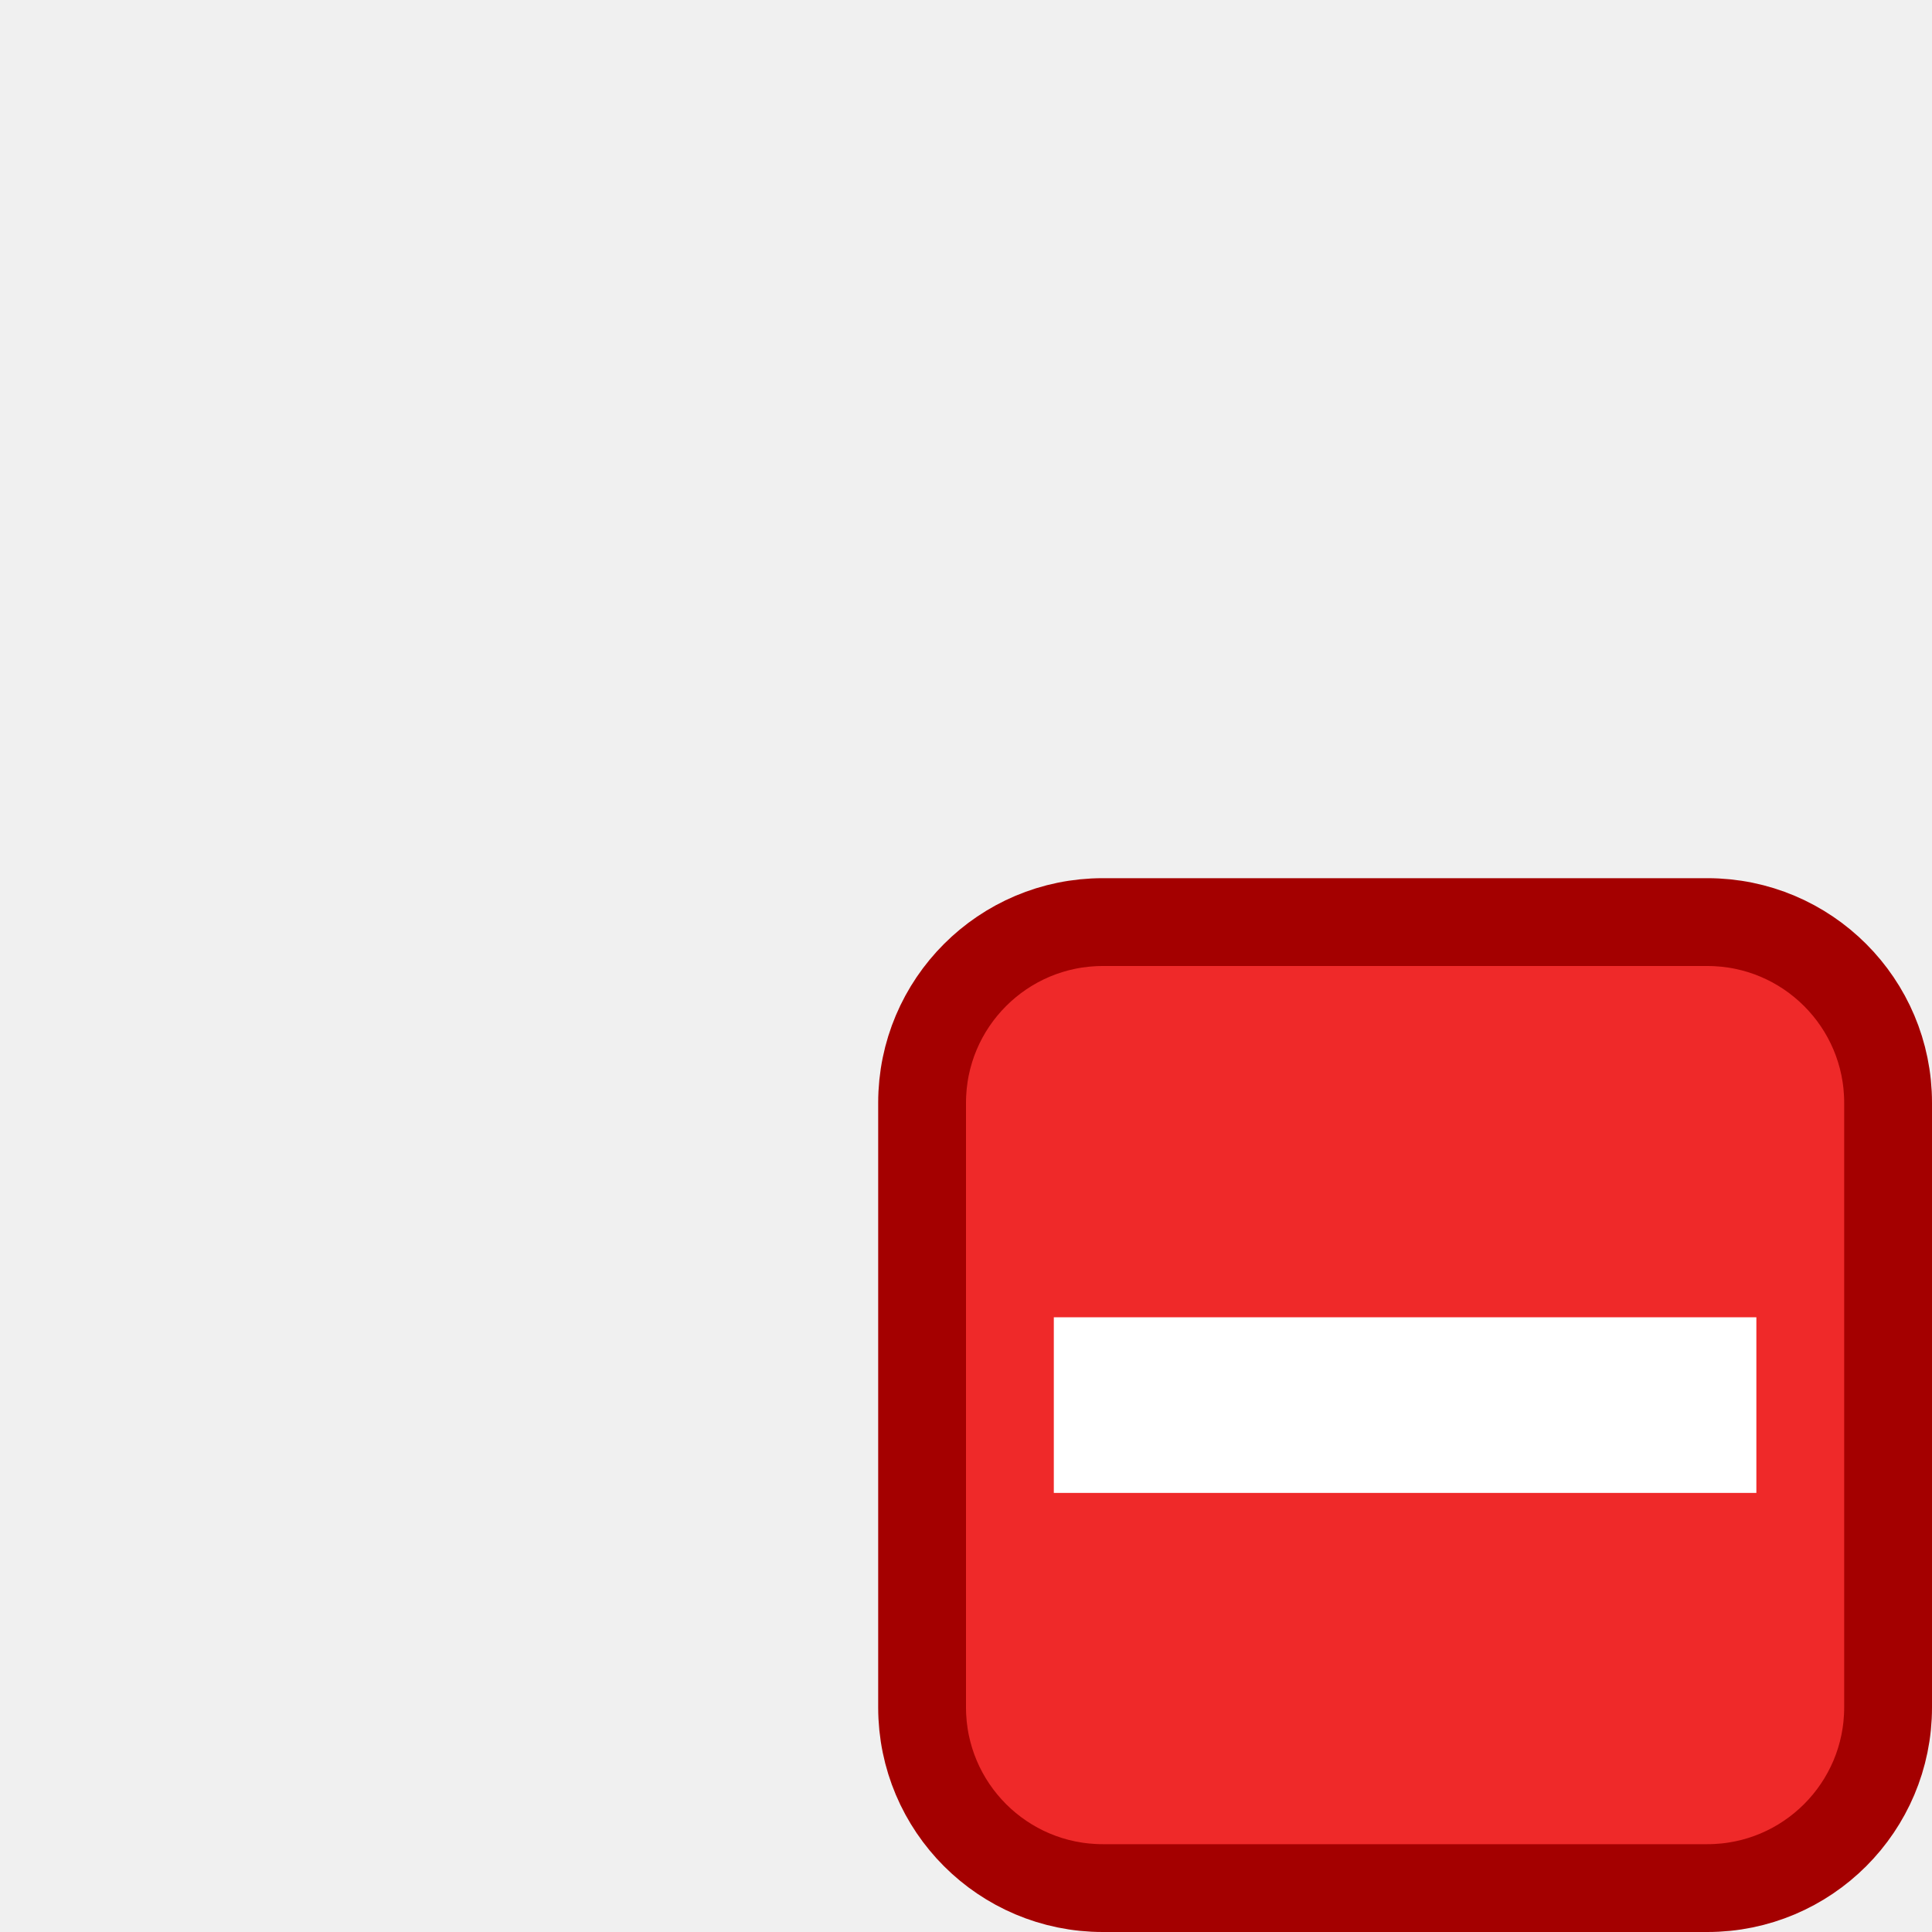
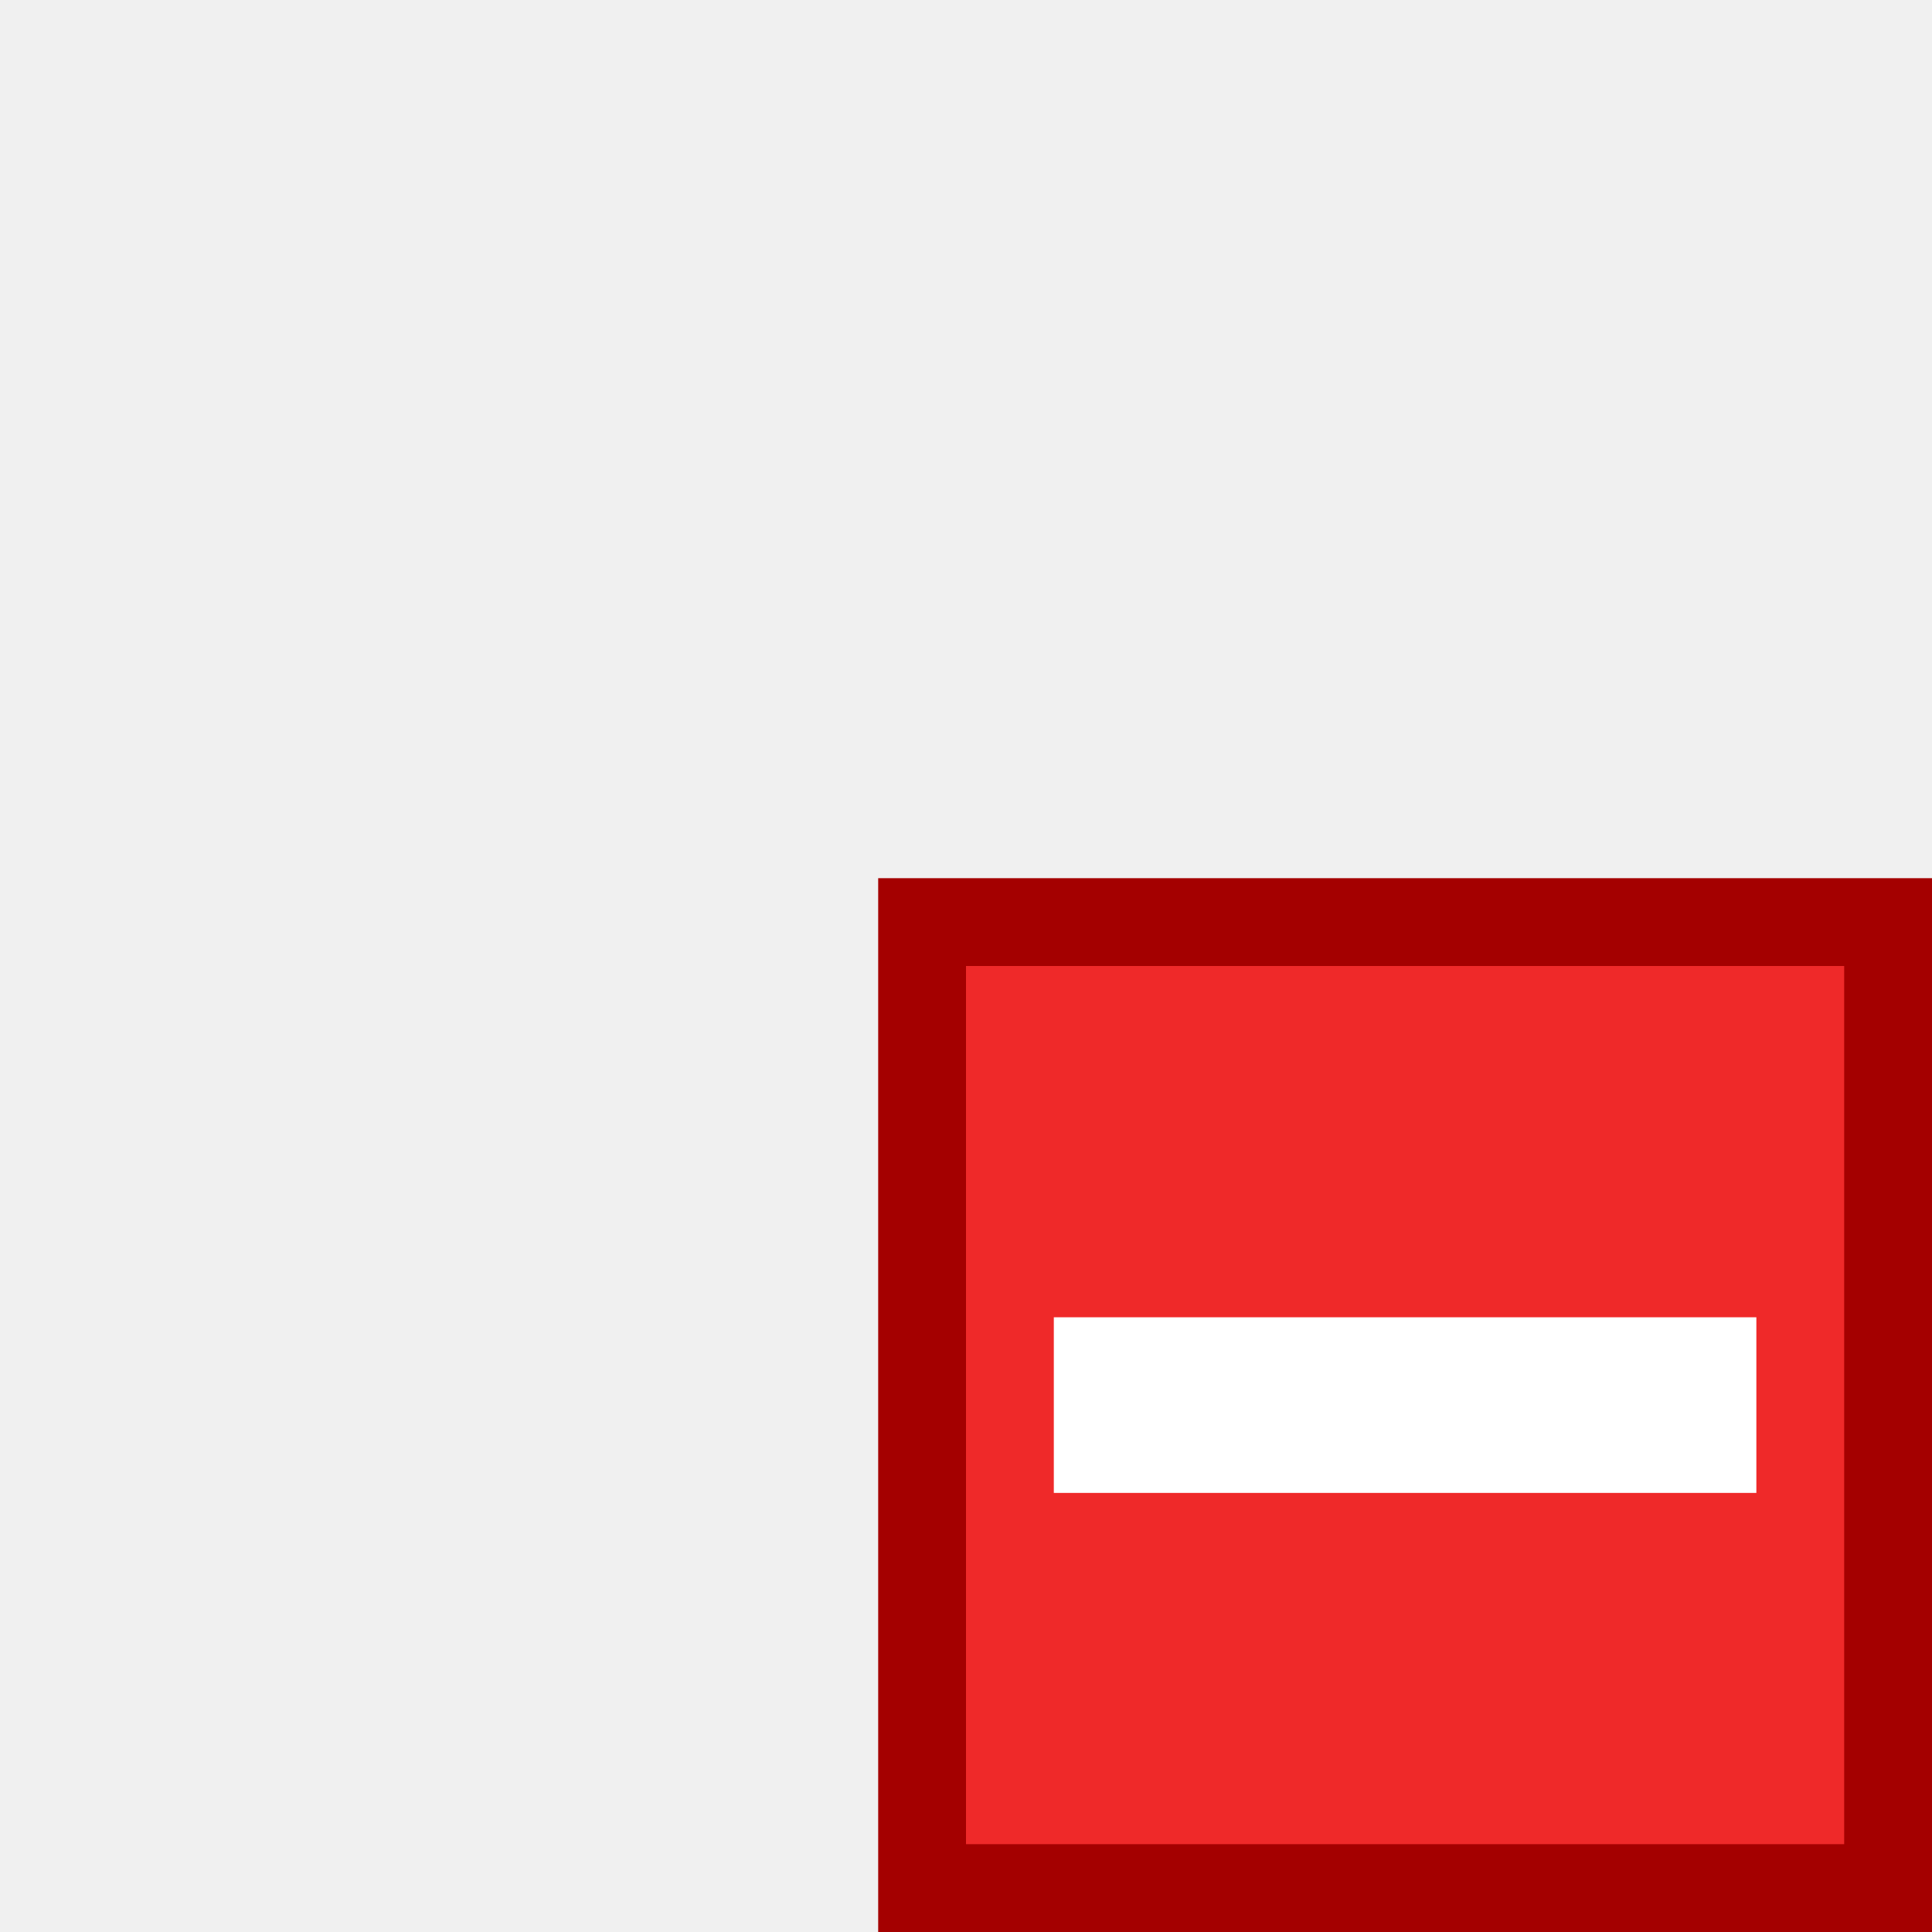
<svg xmlns="http://www.w3.org/2000/svg" width="22" height="22">
-   <rect width="11" height="11" x="10.5" y="10.5" rx="2.058" ry="2.058" fill="#ef2929" stroke="#a40000" stroke-linejoin="round" />
+   <rect width="11" height="11" x="10.5" y="10.5" fill="#ef2929" stroke="#a40000" />
  <path d="M12 16h8" stroke="#fff" stroke-width="2" />
</svg>
